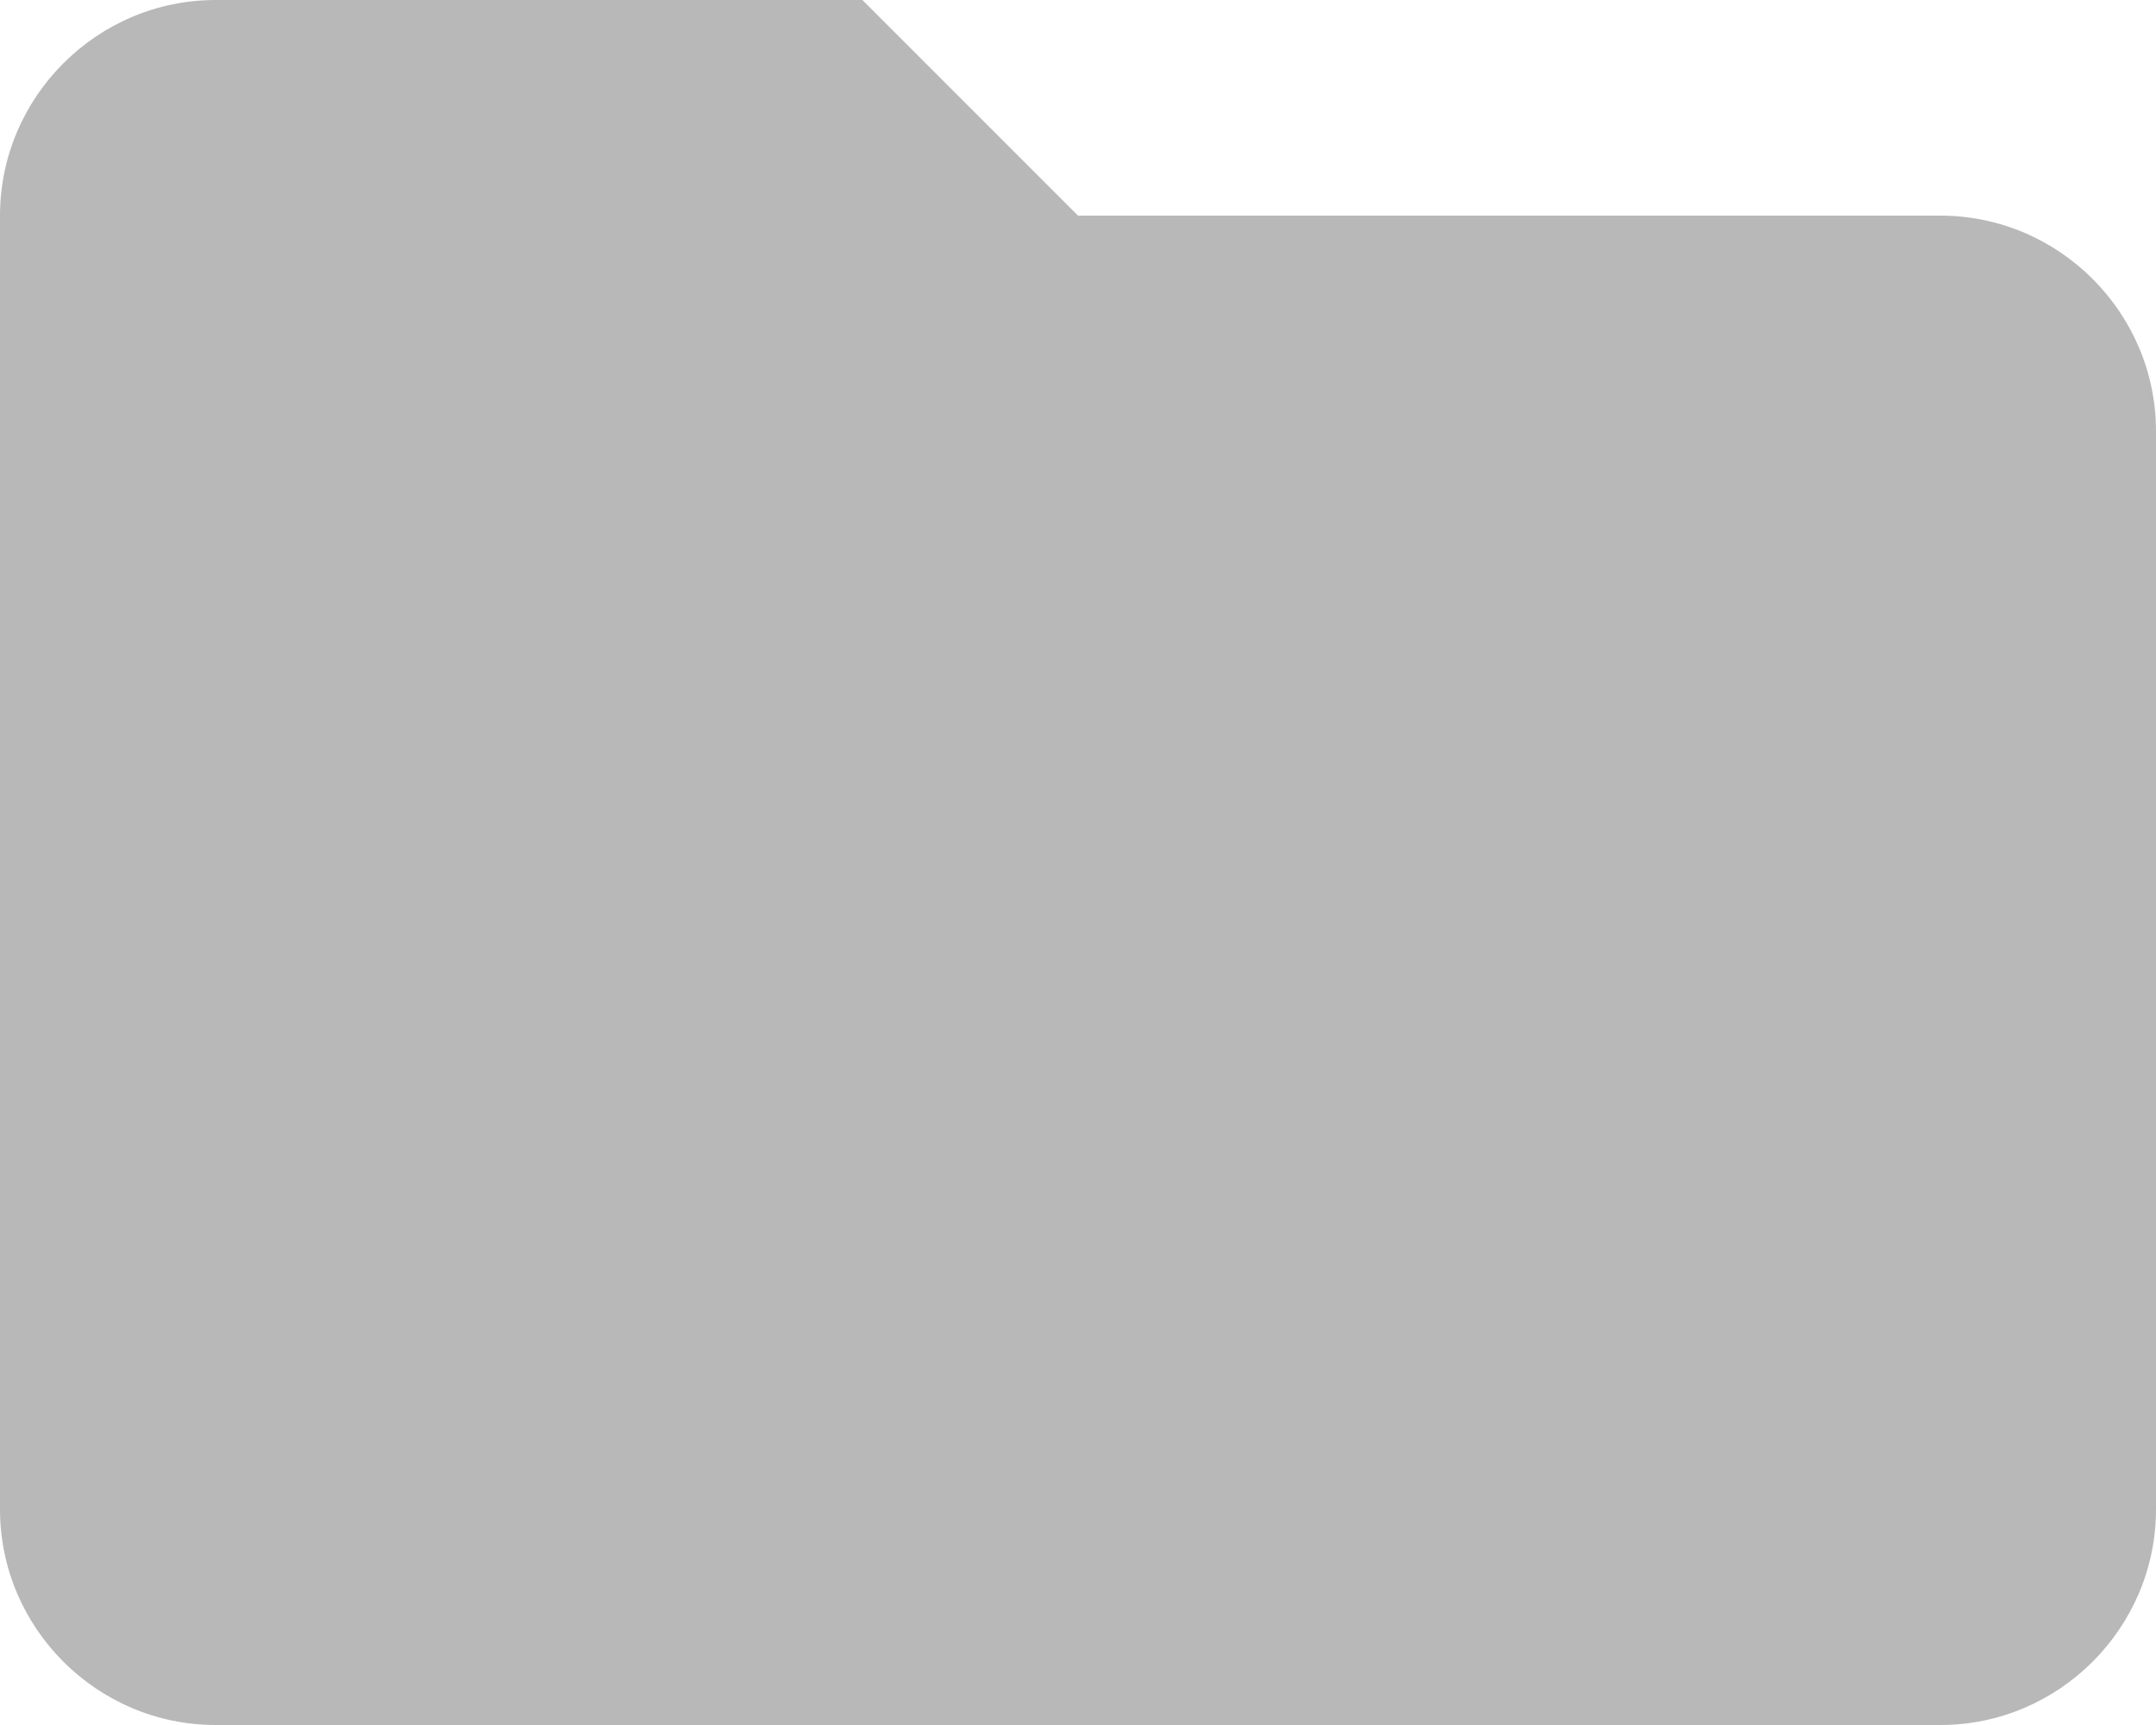
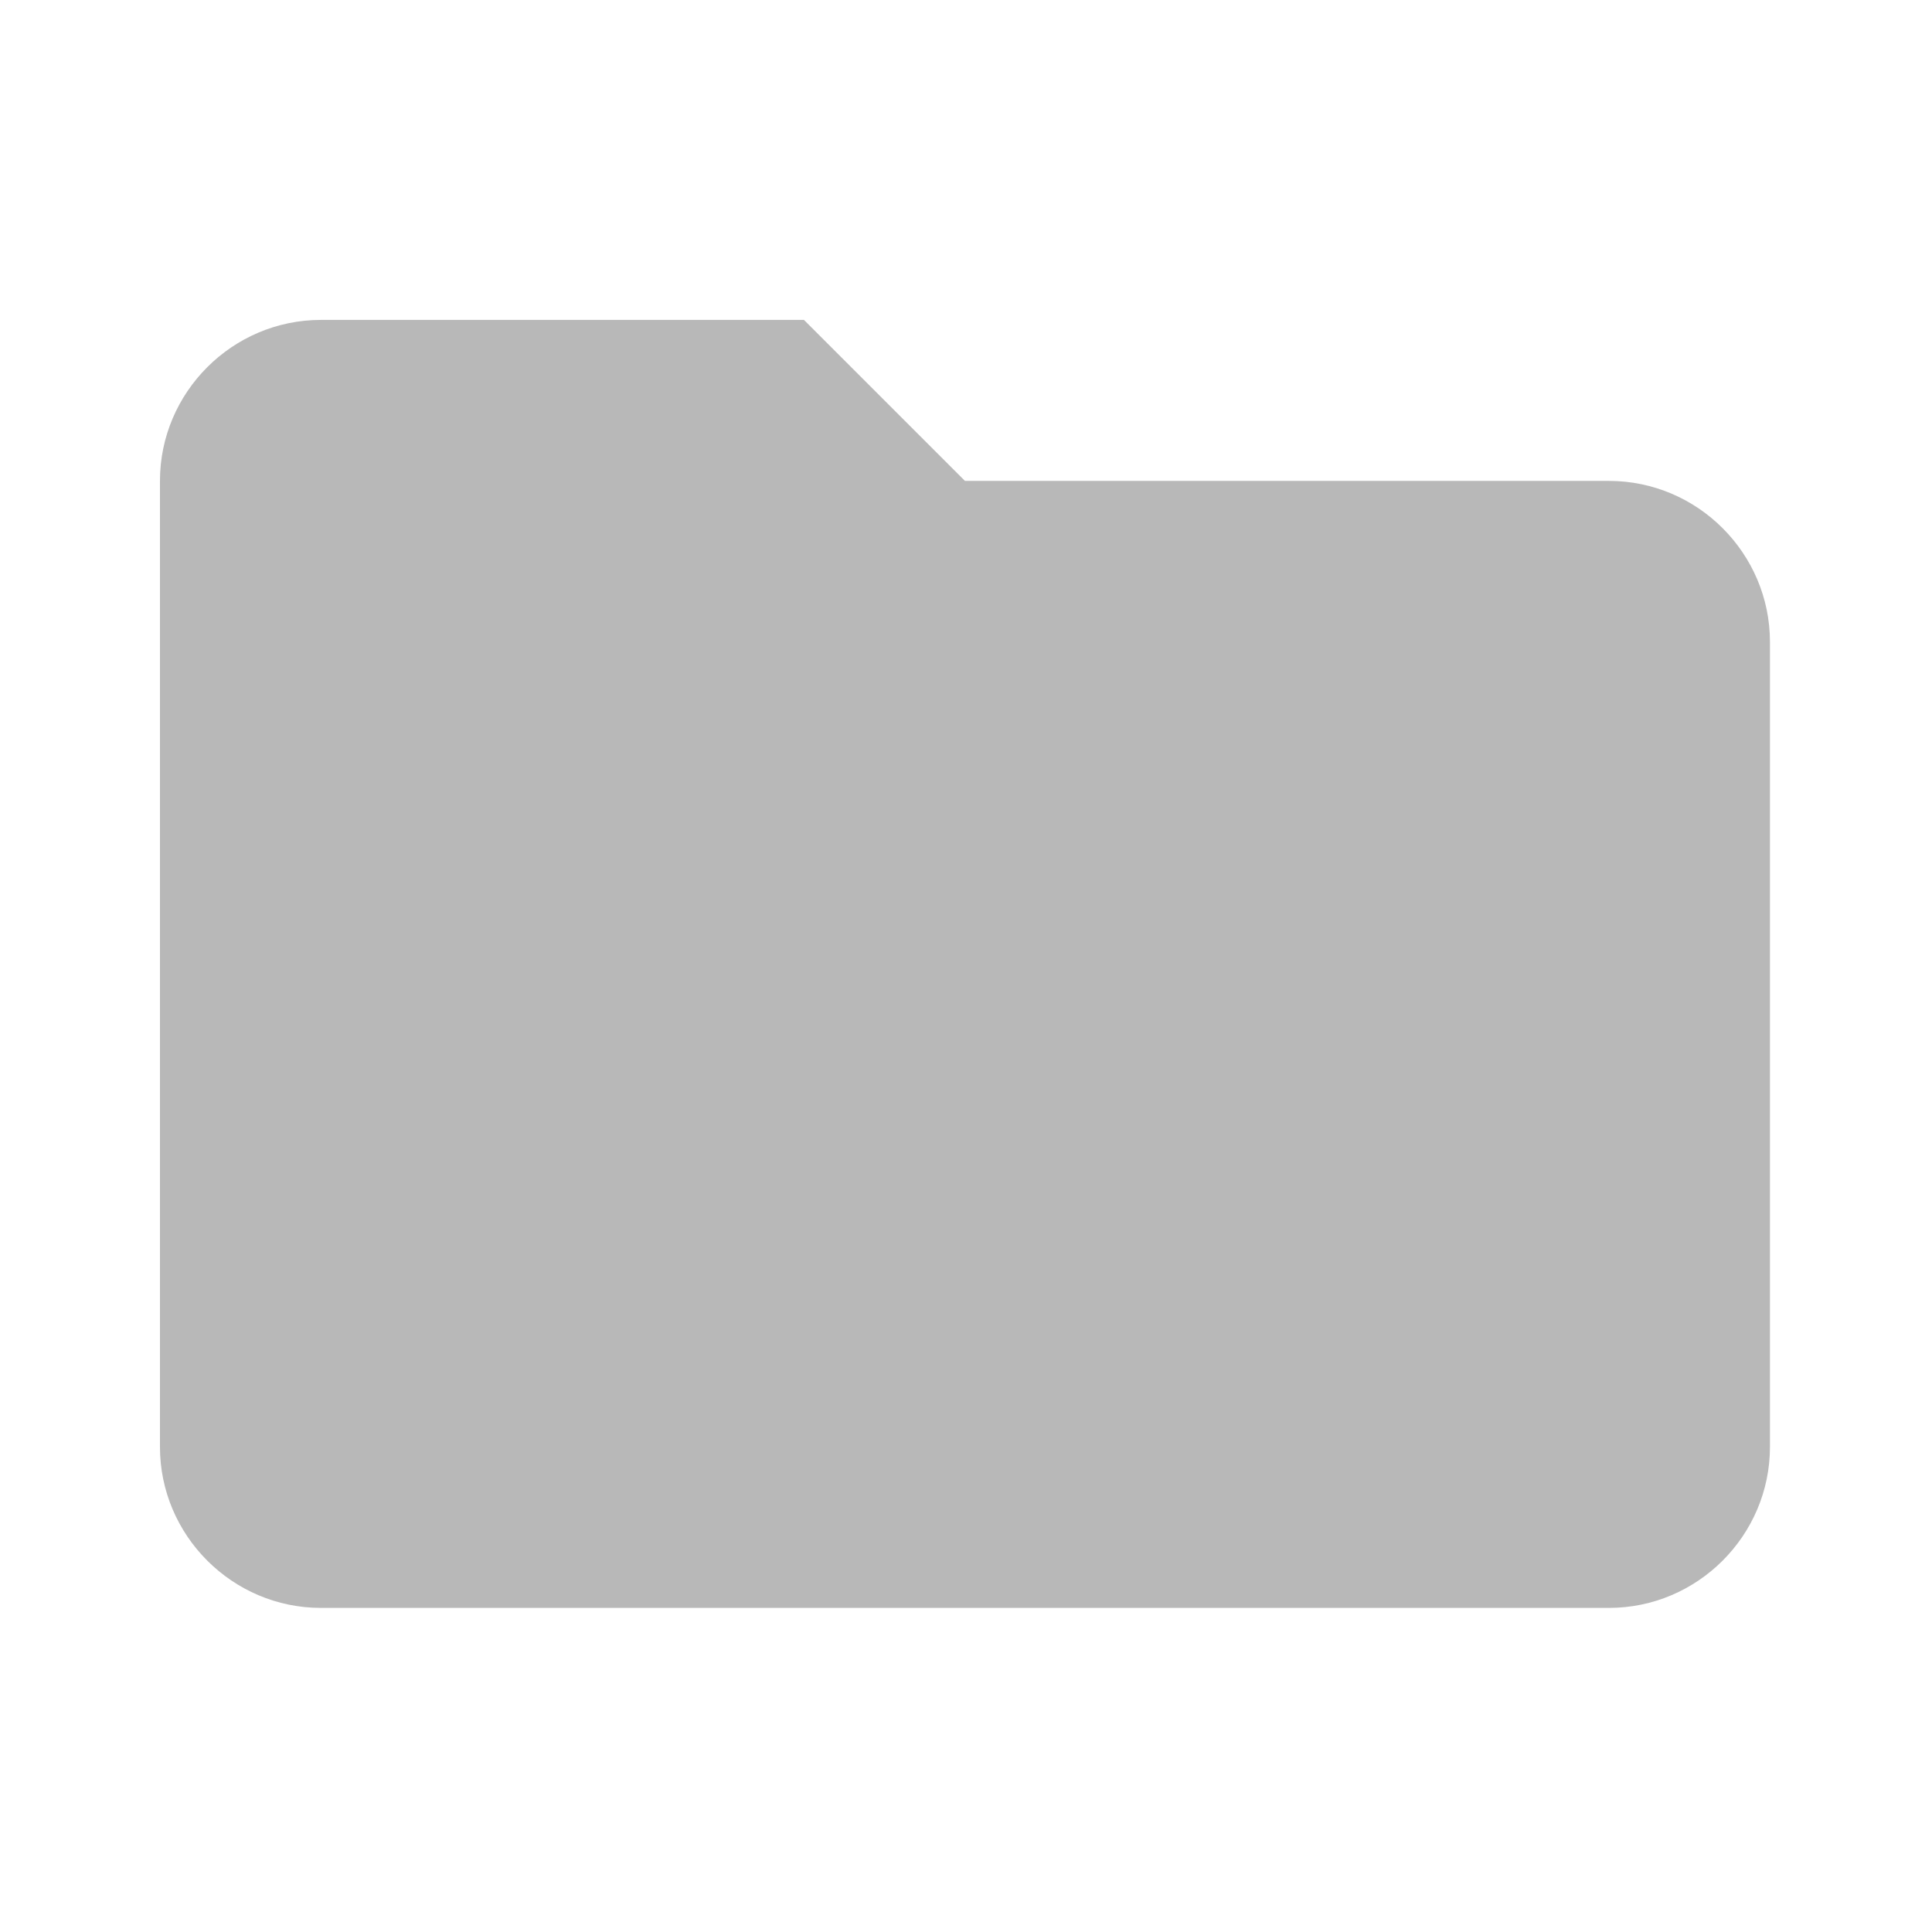
- <svg xmlns="http://www.w3.org/2000/svg" width="20" height="16" viewBox="0 0 20 16">
-   <path fill="#000" fill-opacity=".28" fill-rule="evenodd" d="M8 0H2C.9 0 0 .9 0 2v12c0 1.1.9 2 2 2h16c1.1 0 2-.9 2-2V4c0-1.1-.9-2-2-2h-8L8 0z" />
+ <svg xmlns="http://www.w3.org/2000/svg" width="24" height="24">
+   <rect id="backgroundrect" width="100%" height="100%" x="0" y="0" fill="none" stroke="none" class="" style="" />
+   <g class="currentLayer" style="">
+     <path fill="#000" fill-opacity=".28" fill-rule="evenodd" d="M9.987,3.974 H3.987 C2.887,3.974 1.987,4.874 1.987,5.974 v12 c0,1.1 0.9,2 2,2 h16 c1.1,0 2,-0.9 2,-2 V7.974 c0,-1.1 -0.9,-2 -2,-2 h-8 L9.987,3.974 z" id="svg_1" class="" />
+   </g>
</svg>
